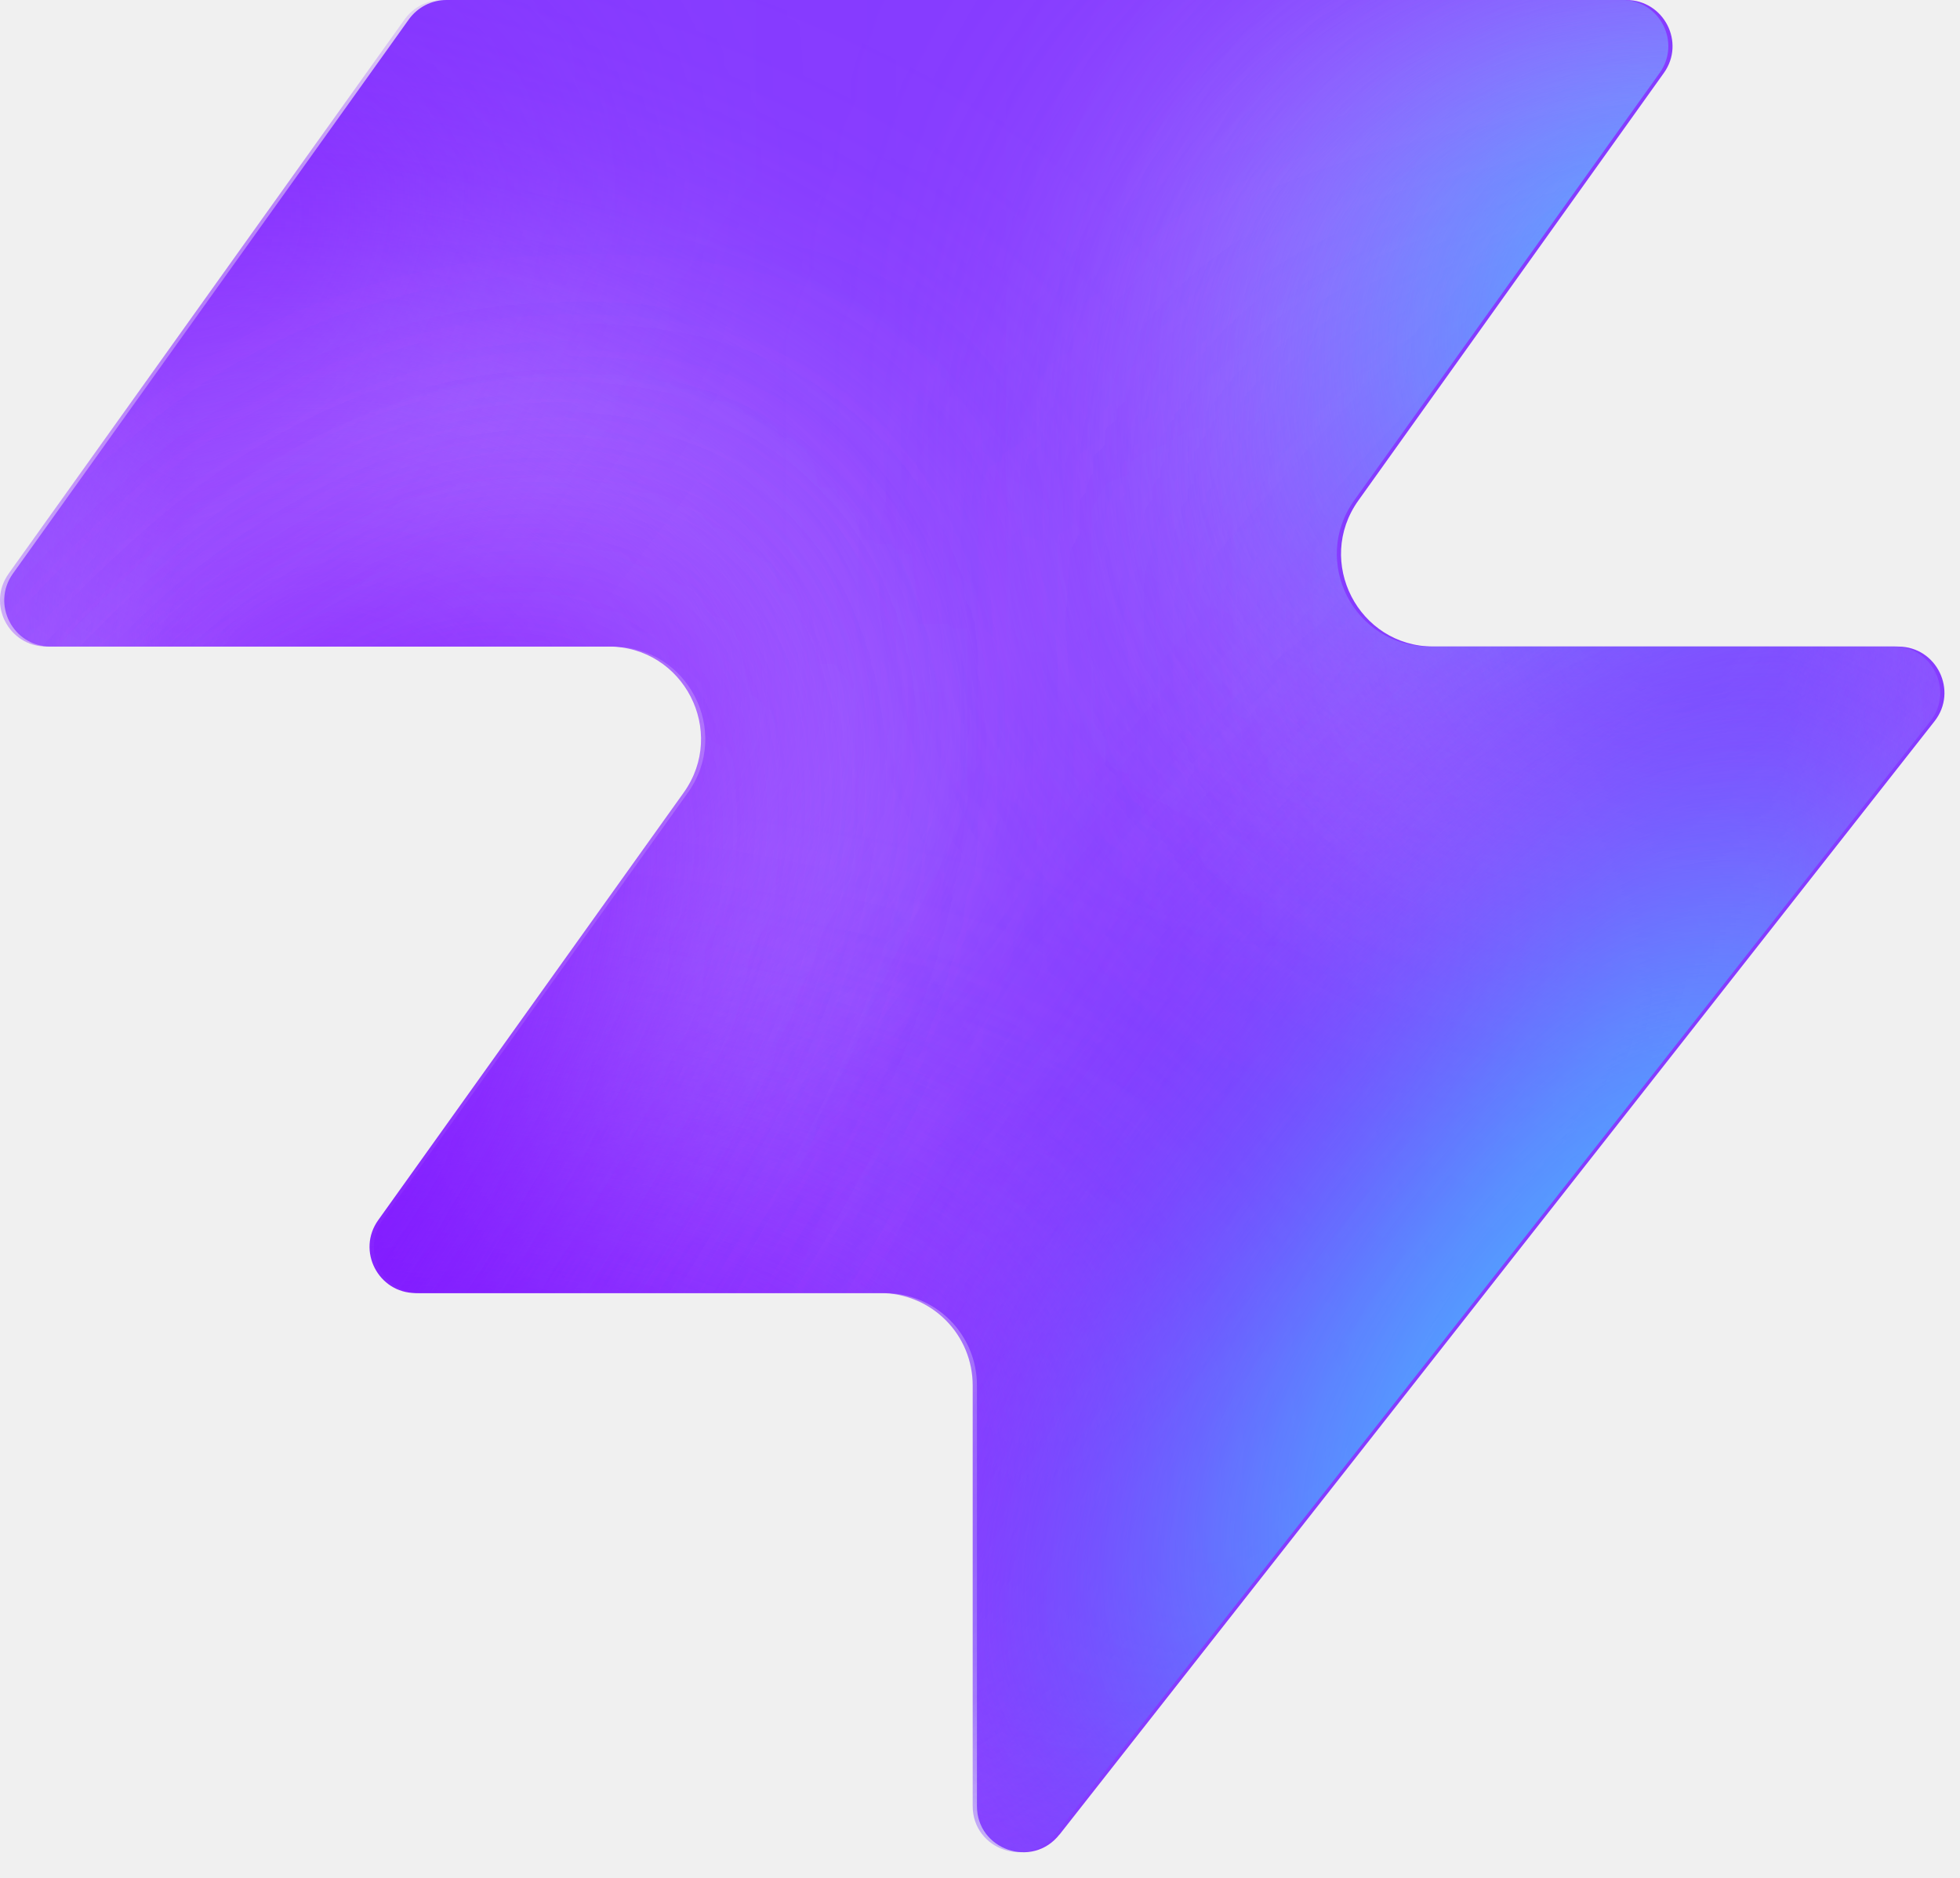
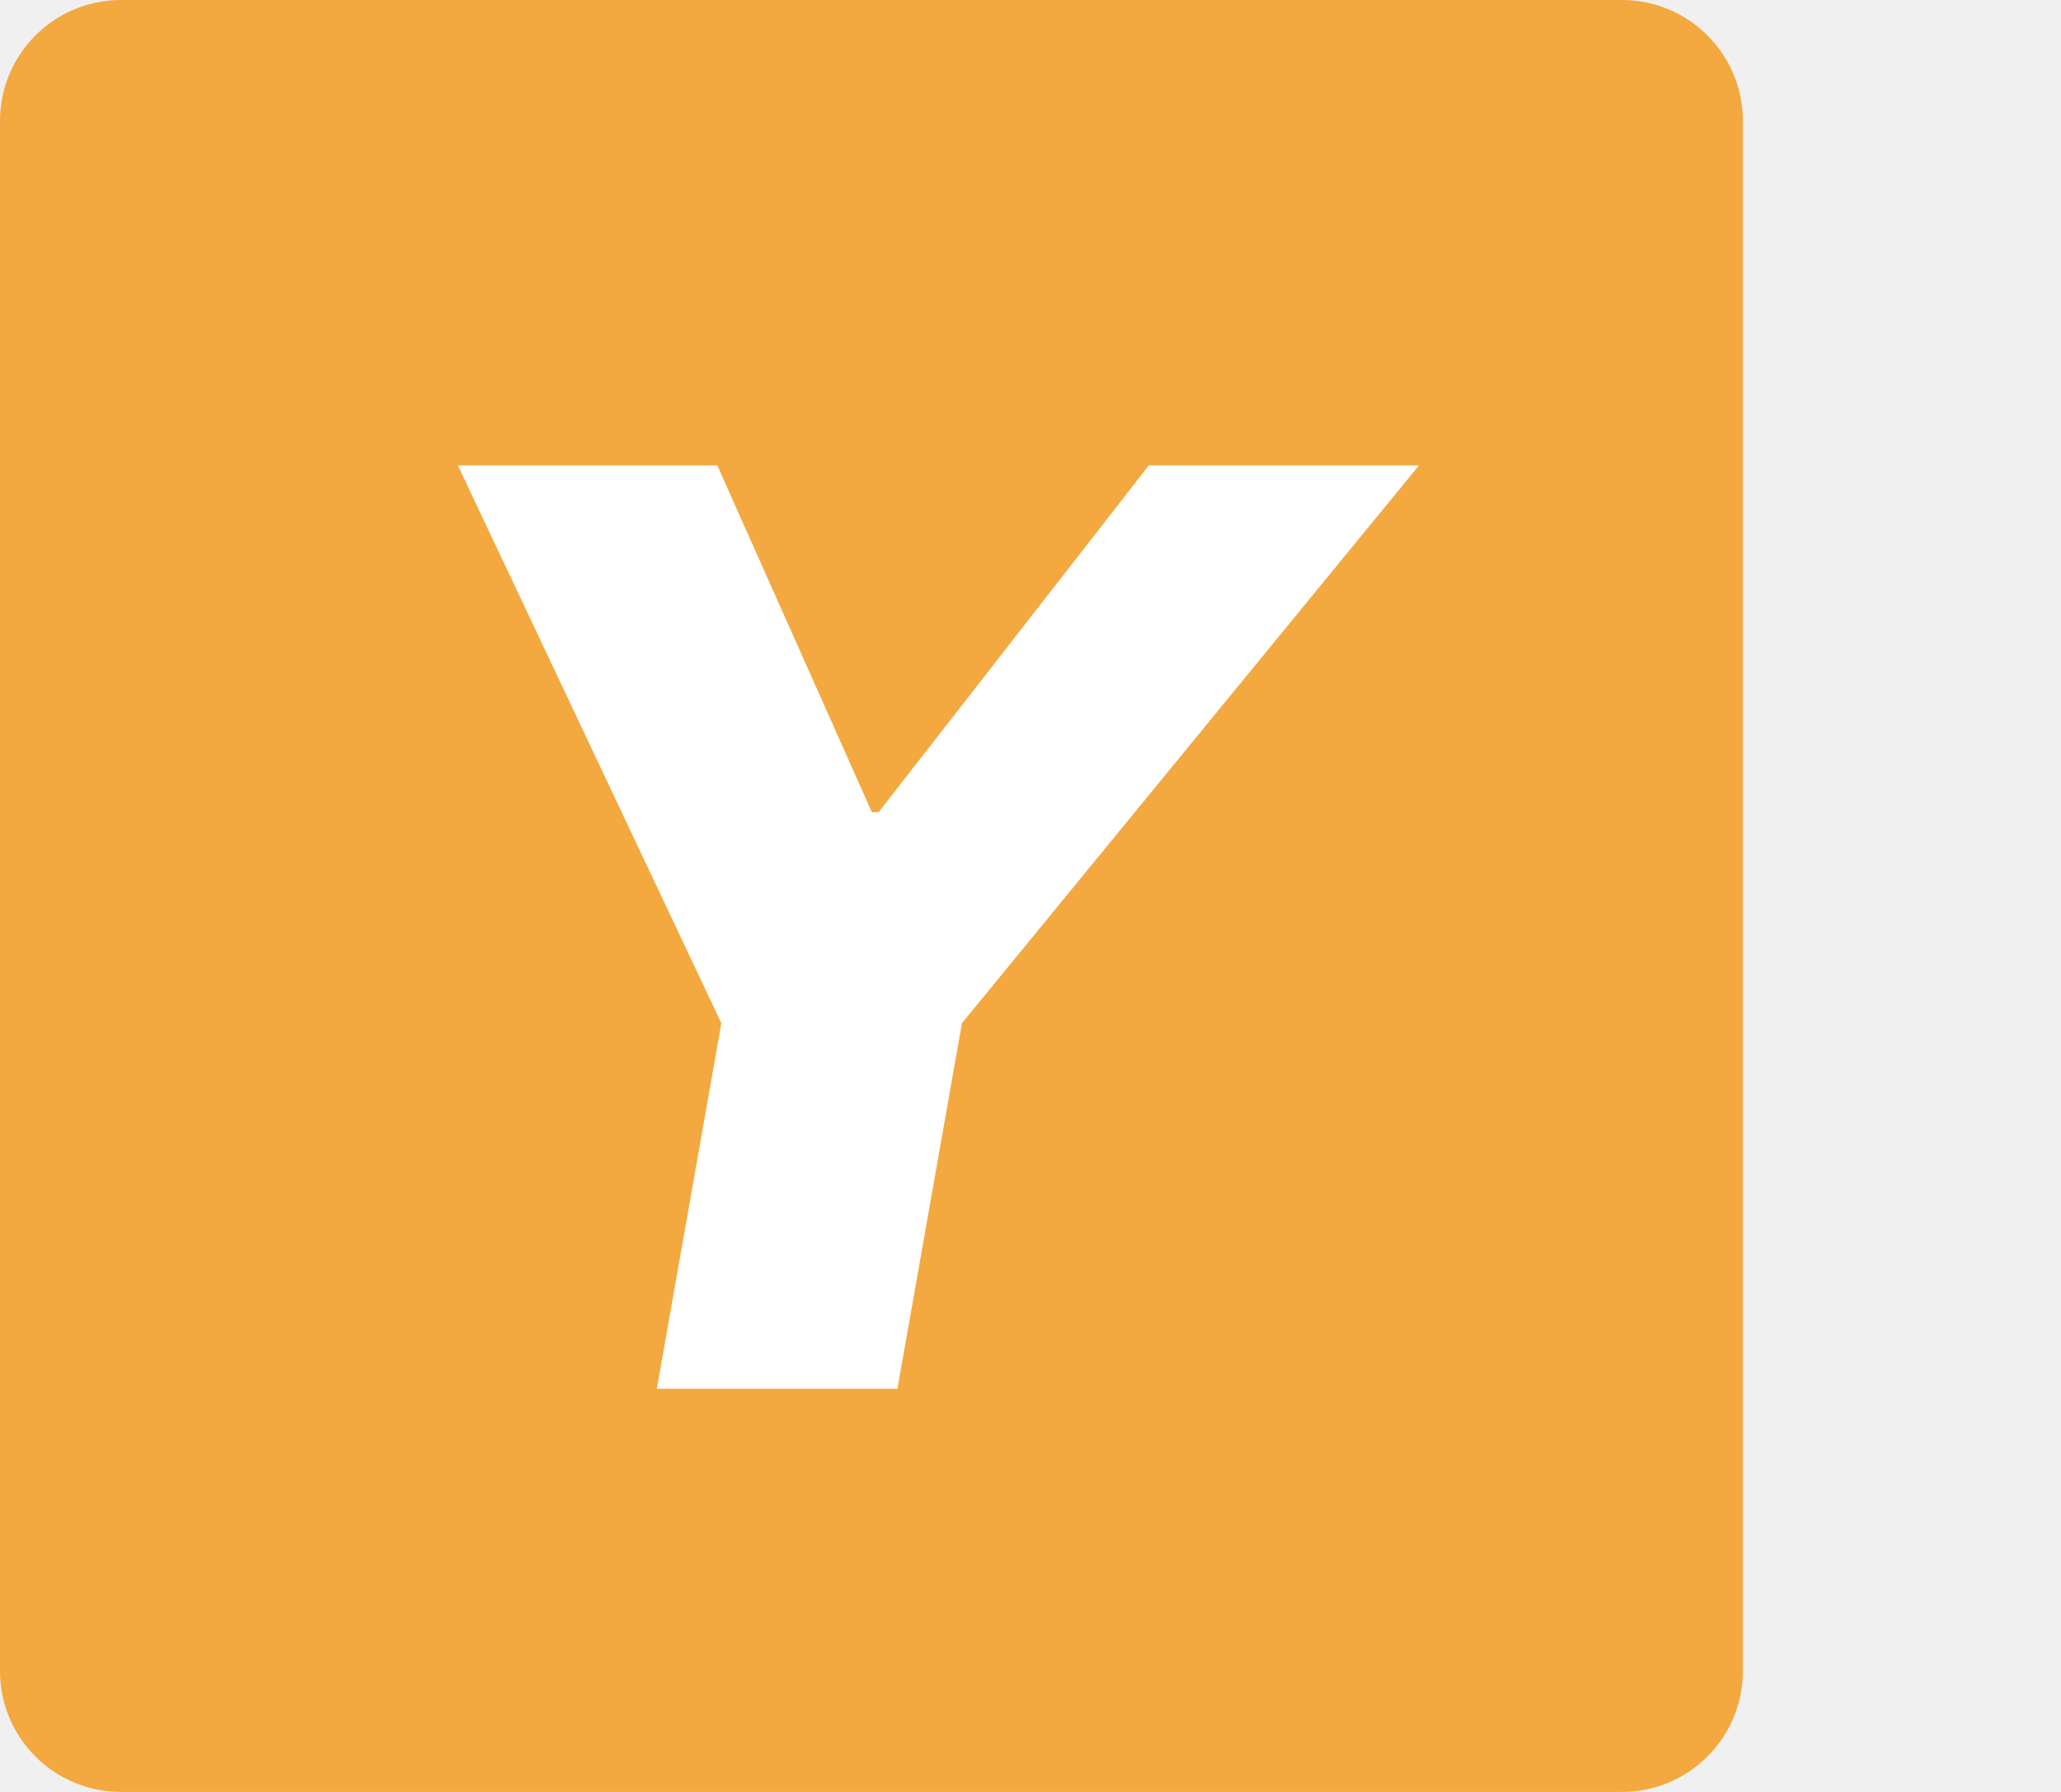
- <svg xmlns="http://www.w3.org/2000/svg" width="48" height="46" fill="none" viewBox="0 0 48 46">
-   <path fill="#863bff" d="M25.946 44.938c-.664.845-2.021.375-2.021-.698V33.937a2.26 2.26 0 0 0-2.262-2.262H10.287c-.92 0-1.456-1.04-.92-1.788l7.48-10.471c1.07-1.497 0-3.578-1.842-3.578H1.237c-.92 0-1.456-1.04-.92-1.788L10.013.474c.214-.297.556-.474.92-.474h28.894c.92 0 1.456 1.04.92 1.788l-7.48 10.471c-1.07 1.498 0 3.579 1.842 3.579h11.377c.943 0 1.473 1.088.89 1.83L25.947 44.94z" style="fill:#863bff;fill:color(display-p3 .525 .23 1);fill-opacity:1" />
-   <mask id="a" width="48" height="46" x="0" y="0" maskUnits="userSpaceOnUse" style="mask-type:alpha">
-     <path fill="#000" d="M25.842 44.938c-.664.844-2.021.375-2.021-.698V33.937a2.26 2.26 0 0 0-2.262-2.262H10.183c-.92 0-1.456-1.04-.92-1.788l7.48-10.471c1.07-1.498 0-3.579-1.842-3.579H1.133c-.92 0-1.456-1.04-.92-1.787L9.91.473c.214-.297.556-.474.92-.474h28.894c.92 0 1.456 1.04.92 1.788l-7.48 10.471c-1.07 1.498 0 3.578 1.842 3.578h11.377c.943 0 1.473 1.088.89 1.832L25.843 44.94z" style="fill:#000;fill-opacity:1" />
-   </mask>
-   <g mask="url(#a)">
-     <g filter="url(#b)">
-       <ellipse cx="5.508" cy="14.704" fill="#ede6ff" rx="5.508" ry="14.704" style="fill:#ede6ff;fill:color(display-p3 .927 .903 1);fill-opacity:1" transform="matrix(.00324 1 1 -.00324 -4.47 31.516)" />
-     </g>
-     <g filter="url(#c)">
-       <ellipse cx="10.399" cy="29.851" fill="#ede6ff" rx="10.399" ry="29.851" style="fill:#ede6ff;fill:color(display-p3 .927 .903 1);fill-opacity:1" transform="matrix(.00324 1 1 -.00324 -39.328 7.883)" />
-     </g>
-     <g filter="url(#d)">
-       <ellipse cx="5.508" cy="30.487" fill="#7e14ff" rx="5.508" ry="30.487" style="fill:#7e14ff;fill:color(display-p3 .492 .077 1);fill-opacity:1" transform="rotate(89.814 -25.913 -14.639)scale(1 -1)" />
-     </g>
-     <g filter="url(#e)">
-       <ellipse cx="5.508" cy="30.599" fill="#7e14ff" rx="5.508" ry="30.599" style="fill:#7e14ff;fill:color(display-p3 .492 .077 1);fill-opacity:1" transform="rotate(89.814 -32.644 -3.334)scale(1 -1)" />
-     </g>
-     <g filter="url(#f)">
-       <ellipse cx="5.508" cy="30.599" fill="#7e14ff" rx="5.508" ry="30.599" style="fill:#7e14ff;fill:color(display-p3 .492 .077 1);fill-opacity:1" transform="matrix(.00324 1 1 -.00324 -34.34 30.47)" />
-     </g>
-     <g filter="url(#g)">
-       <ellipse cx="14.072" cy="22.078" fill="#ede6ff" rx="14.072" ry="22.078" style="fill:#ede6ff;fill:color(display-p3 .927 .903 1);fill-opacity:1" transform="rotate(93.35 24.506 48.493)scale(-1 1)" />
-     </g>
-     <g filter="url(#h)">
-       <ellipse cx="3.47" cy="21.501" fill="#7e14ff" rx="3.47" ry="21.501" style="fill:#7e14ff;fill:color(display-p3 .492 .077 1);fill-opacity:1" transform="rotate(89.009 28.708 47.59)scale(-1 1)" />
-     </g>
-     <g filter="url(#i)">
-       <ellipse cx="3.47" cy="21.501" fill="#7e14ff" rx="3.47" ry="21.501" style="fill:#7e14ff;fill:color(display-p3 .492 .077 1);fill-opacity:1" transform="rotate(89.009 28.708 47.59)scale(-1 1)" />
-     </g>
-     <g filter="url(#j)">
-       <ellipse cx=".387" cy="8.972" fill="#7e14ff" rx="4.407" ry="29.108" style="fill:#7e14ff;fill:color(display-p3 .492 .077 1);fill-opacity:1" transform="rotate(39.51 .387 8.972)" />
-     </g>
-     <g filter="url(#k)">
-       <ellipse cx="47.523" cy="-6.092" fill="#7e14ff" rx="4.407" ry="29.108" style="fill:#7e14ff;fill:color(display-p3 .492 .077 1);fill-opacity:1" transform="rotate(37.892 47.523 -6.092)" />
-     </g>
-     <g filter="url(#l)">
-       <ellipse cx="41.412" cy="6.333" fill="#47bfff" rx="5.971" ry="9.665" style="fill:#47bfff;fill:color(display-p3 .28 .748 1);fill-opacity:1" transform="rotate(37.892 41.412 6.333)" />
-     </g>
-     <g filter="url(#m)">
-       <ellipse cx="-1.879" cy="38.332" fill="#7e14ff" rx="4.407" ry="29.108" style="fill:#7e14ff;fill:color(display-p3 .492 .077 1);fill-opacity:1" transform="rotate(37.892 -1.88 38.332)" />
-     </g>
-     <g filter="url(#n)">
-       <ellipse cx="-1.879" cy="38.332" fill="#7e14ff" rx="4.407" ry="29.108" style="fill:#7e14ff;fill:color(display-p3 .492 .077 1);fill-opacity:1" transform="rotate(37.892 -1.88 38.332)" />
-     </g>
-     <g filter="url(#o)">
-       <ellipse cx="35.651" cy="29.907" fill="#7e14ff" rx="4.407" ry="29.108" style="fill:#7e14ff;fill:color(display-p3 .492 .077 1);fill-opacity:1" transform="rotate(37.892 35.651 29.907)" />
-     </g>
-     <g filter="url(#p)">
-       <ellipse cx="38.418" cy="32.4" fill="#47bfff" rx="5.971" ry="15.297" style="fill:#47bfff;fill:color(display-p3 .28 .748 1);fill-opacity:1" transform="rotate(37.892 38.418 32.4)" />
-     </g>
-   </g>
-   <defs>
-     <filter id="b" width="60.045" height="41.654" x="-19.77" y="16.149" color-interpolation-filters="sRGB" filterUnits="userSpaceOnUse">
-       <feFlood flood-opacity="0" result="BackgroundImageFix" />
-       <feBlend in="SourceGraphic" in2="BackgroundImageFix" result="shape" />
-       <feGaussianBlur result="effect1_foregroundBlur_2002_17158" stdDeviation="7.659" />
-     </filter>
-     <filter id="c" width="90.34" height="51.437" x="-54.613" y="-7.533" color-interpolation-filters="sRGB" filterUnits="userSpaceOnUse">
-       <feFlood flood-opacity="0" result="BackgroundImageFix" />
-       <feBlend in="SourceGraphic" in2="BackgroundImageFix" result="shape" />
-       <feGaussianBlur result="effect1_foregroundBlur_2002_17158" stdDeviation="7.659" />
-     </filter>
-     <filter id="d" width="79.355" height="29.4" x="-49.64" y="2.03" color-interpolation-filters="sRGB" filterUnits="userSpaceOnUse">
-       <feFlood flood-opacity="0" result="BackgroundImageFix" />
-       <feBlend in="SourceGraphic" in2="BackgroundImageFix" result="shape" />
-       <feGaussianBlur result="effect1_foregroundBlur_2002_17158" stdDeviation="4.596" />
-     </filter>
-     <filter id="e" width="79.579" height="29.4" x="-45.045" y="20.029" color-interpolation-filters="sRGB" filterUnits="userSpaceOnUse">
-       <feFlood flood-opacity="0" result="BackgroundImageFix" />
-       <feBlend in="SourceGraphic" in2="BackgroundImageFix" result="shape" />
-       <feGaussianBlur result="effect1_foregroundBlur_2002_17158" stdDeviation="4.596" />
-     </filter>
-     <filter id="f" width="79.579" height="29.4" x="-43.513" y="21.178" color-interpolation-filters="sRGB" filterUnits="userSpaceOnUse">
-       <feFlood flood-opacity="0" result="BackgroundImageFix" />
-       <feBlend in="SourceGraphic" in2="BackgroundImageFix" result="shape" />
-       <feGaussianBlur result="effect1_foregroundBlur_2002_17158" stdDeviation="4.596" />
-     </filter>
-     <filter id="g" width="74.749" height="58.852" x="15.756" y="-17.901" color-interpolation-filters="sRGB" filterUnits="userSpaceOnUse">
-       <feFlood flood-opacity="0" result="BackgroundImageFix" />
-       <feBlend in="SourceGraphic" in2="BackgroundImageFix" result="shape" />
-       <feGaussianBlur result="effect1_foregroundBlur_2002_17158" stdDeviation="7.659" />
-     </filter>
-     <filter id="h" width="61.377" height="25.362" x="23.548" y="2.284" color-interpolation-filters="sRGB" filterUnits="userSpaceOnUse">
-       <feFlood flood-opacity="0" result="BackgroundImageFix" />
-       <feBlend in="SourceGraphic" in2="BackgroundImageFix" result="shape" />
-       <feGaussianBlur result="effect1_foregroundBlur_2002_17158" stdDeviation="4.596" />
-     </filter>
-     <filter id="i" width="61.377" height="25.362" x="23.548" y="2.284" color-interpolation-filters="sRGB" filterUnits="userSpaceOnUse">
-       <feFlood flood-opacity="0" result="BackgroundImageFix" />
-       <feBlend in="SourceGraphic" in2="BackgroundImageFix" result="shape" />
-       <feGaussianBlur result="effect1_foregroundBlur_2002_17158" stdDeviation="4.596" />
-     </filter>
-     <filter id="j" width="56.045" height="63.649" x="-27.636" y="-22.853" color-interpolation-filters="sRGB" filterUnits="userSpaceOnUse">
-       <feFlood flood-opacity="0" result="BackgroundImageFix" />
-       <feBlend in="SourceGraphic" in2="BackgroundImageFix" result="shape" />
-       <feGaussianBlur result="effect1_foregroundBlur_2002_17158" stdDeviation="4.596" />
-     </filter>
-     <filter id="k" width="54.814" height="64.646" x="20.116" y="-38.415" color-interpolation-filters="sRGB" filterUnits="userSpaceOnUse">
-       <feFlood flood-opacity="0" result="BackgroundImageFix" />
-       <feBlend in="SourceGraphic" in2="BackgroundImageFix" result="shape" />
-       <feGaussianBlur result="effect1_foregroundBlur_2002_17158" stdDeviation="4.596" />
-     </filter>
-     <filter id="l" width="33.541" height="35.313" x="24.641" y="-11.323" color-interpolation-filters="sRGB" filterUnits="userSpaceOnUse">
-       <feFlood flood-opacity="0" result="BackgroundImageFix" />
-       <feBlend in="SourceGraphic" in2="BackgroundImageFix" result="shape" />
-       <feGaussianBlur result="effect1_foregroundBlur_2002_17158" stdDeviation="4.596" />
-     </filter>
-     <filter id="m" width="54.814" height="64.646" x="-29.286" y="6.009" color-interpolation-filters="sRGB" filterUnits="userSpaceOnUse">
-       <feFlood flood-opacity="0" result="BackgroundImageFix" />
-       <feBlend in="SourceGraphic" in2="BackgroundImageFix" result="shape" />
-       <feGaussianBlur result="effect1_foregroundBlur_2002_17158" stdDeviation="4.596" />
-     </filter>
-     <filter id="n" width="54.814" height="64.646" x="-29.286" y="6.009" color-interpolation-filters="sRGB" filterUnits="userSpaceOnUse">
-       <feFlood flood-opacity="0" result="BackgroundImageFix" />
-       <feBlend in="SourceGraphic" in2="BackgroundImageFix" result="shape" />
-       <feGaussianBlur result="effect1_foregroundBlur_2002_17158" stdDeviation="4.596" />
-     </filter>
-     <filter id="o" width="54.814" height="64.646" x="8.244" y="-2.416" color-interpolation-filters="sRGB" filterUnits="userSpaceOnUse">
-       <feFlood flood-opacity="0" result="BackgroundImageFix" />
-       <feBlend in="SourceGraphic" in2="BackgroundImageFix" result="shape" />
-       <feGaussianBlur result="effect1_foregroundBlur_2002_17158" stdDeviation="4.596" />
-     </filter>
-     <filter id="p" width="39.409" height="43.623" x="18.713" y="10.588" color-interpolation-filters="sRGB" filterUnits="userSpaceOnUse">
-       <feFlood flood-opacity="0" result="BackgroundImageFix" />
-       <feBlend in="SourceGraphic" in2="BackgroundImageFix" result="shape" />
-       <feGaussianBlur result="effect1_foregroundBlur_2002_17158" stdDeviation="4.596" />
-     </filter>
-   </defs>
+ <svg xmlns="http://www.w3.org/2000/svg" width="460" height="400" viewBox="0 0 460 400" fill="none">
+   <rect width="389" height="400" rx="27" fill="#F3A940" />
+   <path d="M146.6 310L161 228.4L102.2 103.9H160.1L194.6 181.3H196.1L256.4 103.9H316.7L214.7 228.4L200.3 310H146.6Z" fill="white" />
</svg>
